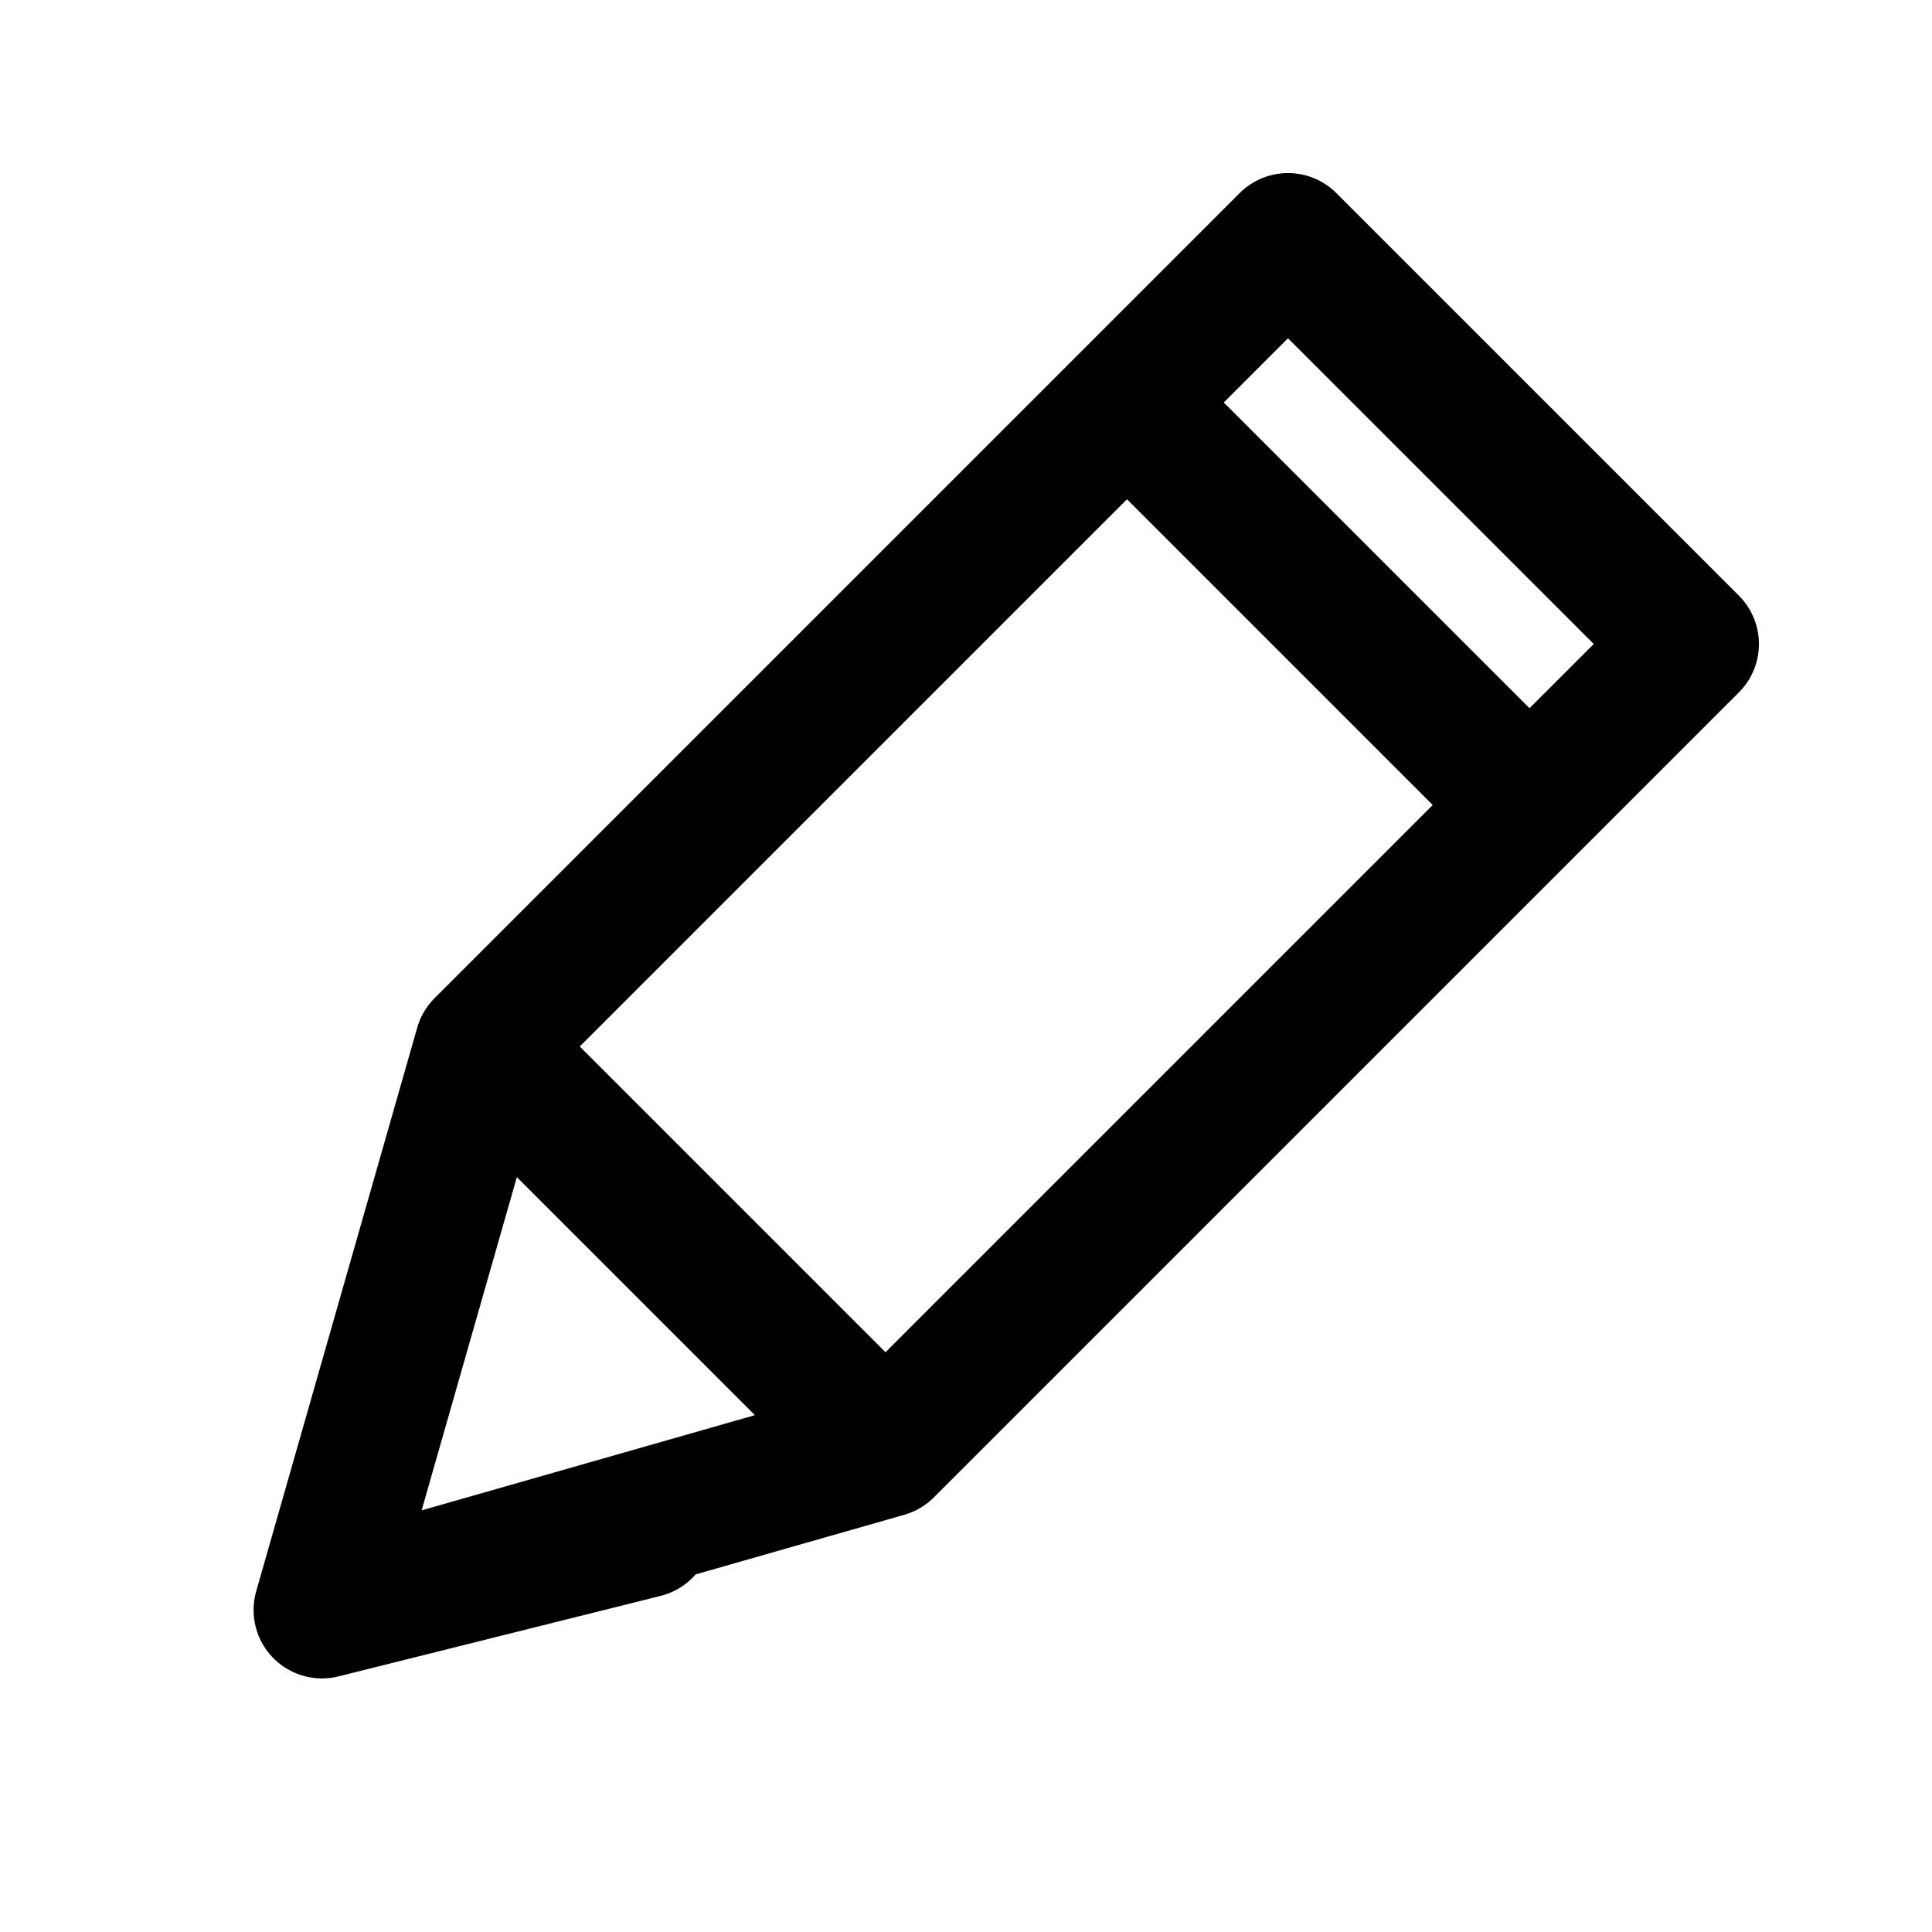
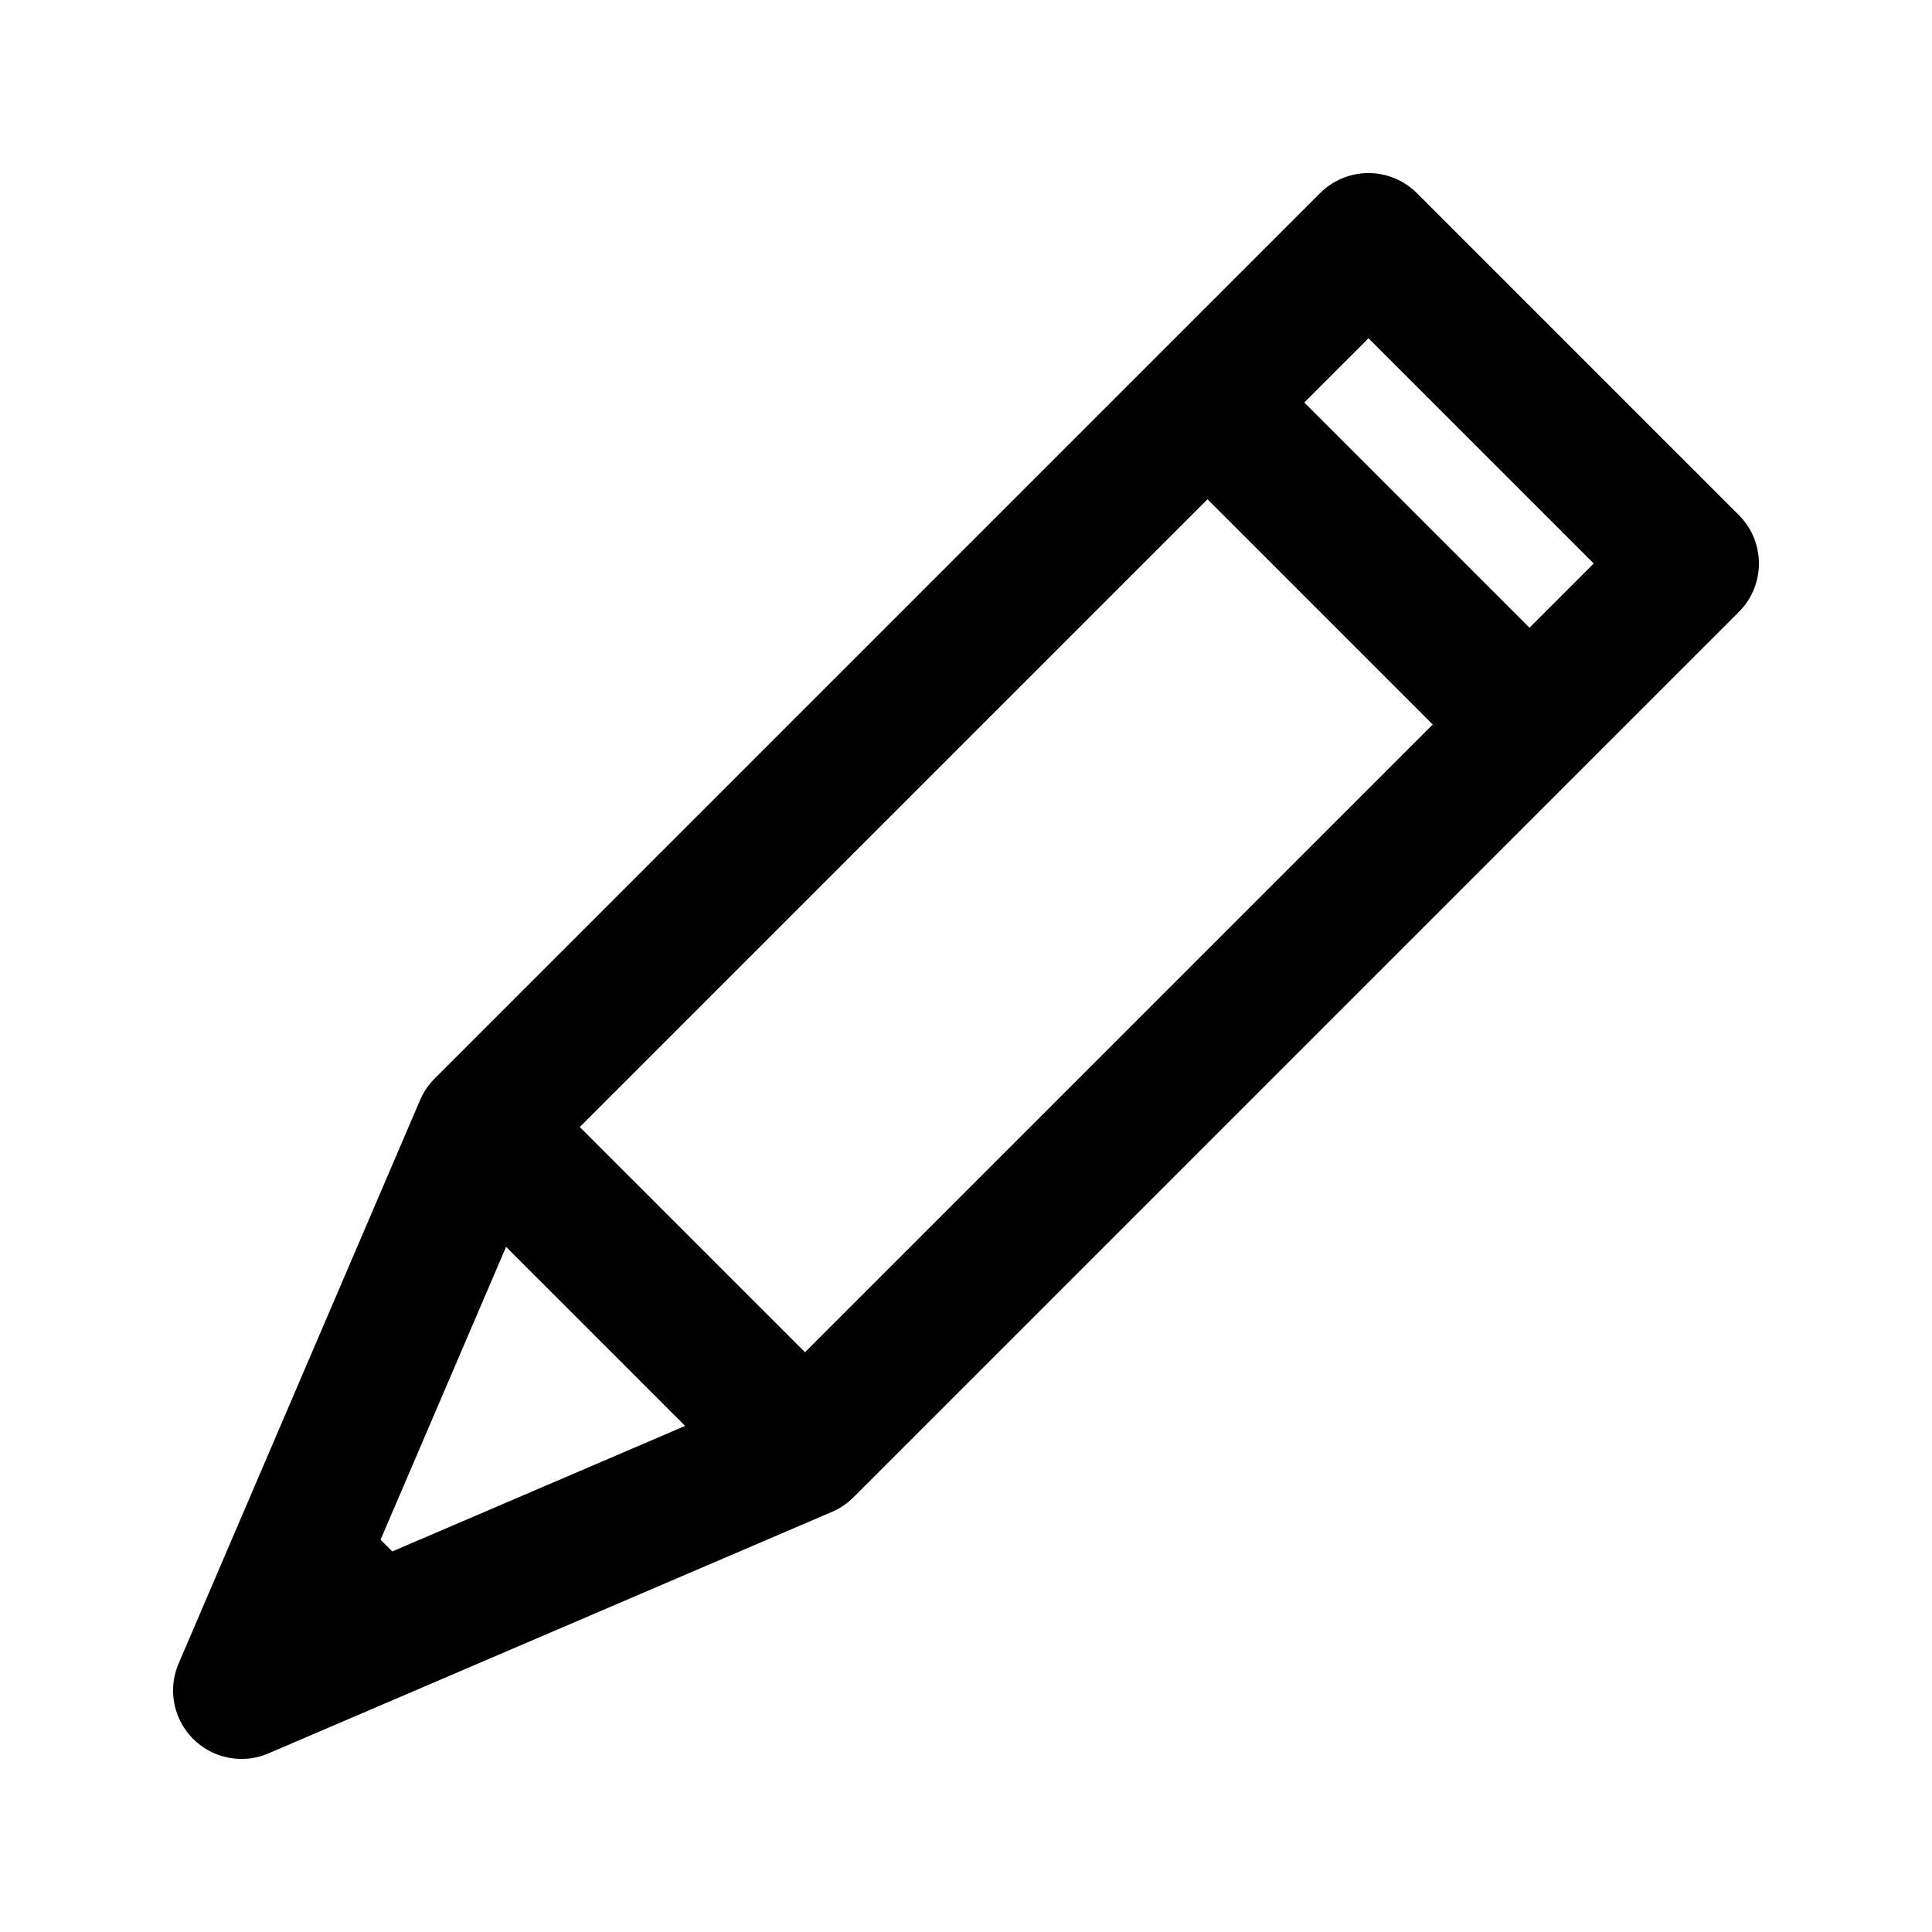
<svg xmlns="http://www.w3.org/2000/svg" viewBox="0 0 24 24" fill="none" stroke="#000" stroke-width="1.7" stroke-linecap="round" stroke-linejoin="round">
-   <path d="M4 20l2-7L16 3l5 5-10 10zM6 13l5 5M14 5l5 5M4 20l4-1" />
+   <path d="M3 21 6 14 17 3l4 4L10 18zM6 14l4 4M15 5l4 4" />
+   <path d="M3 21 5.8 20.2 3.8 18.2z" fill="#000" stroke="none" />
+   <path d="M11.5 16.5 19.5 8.5" stroke-width=".8" />
</svg>
